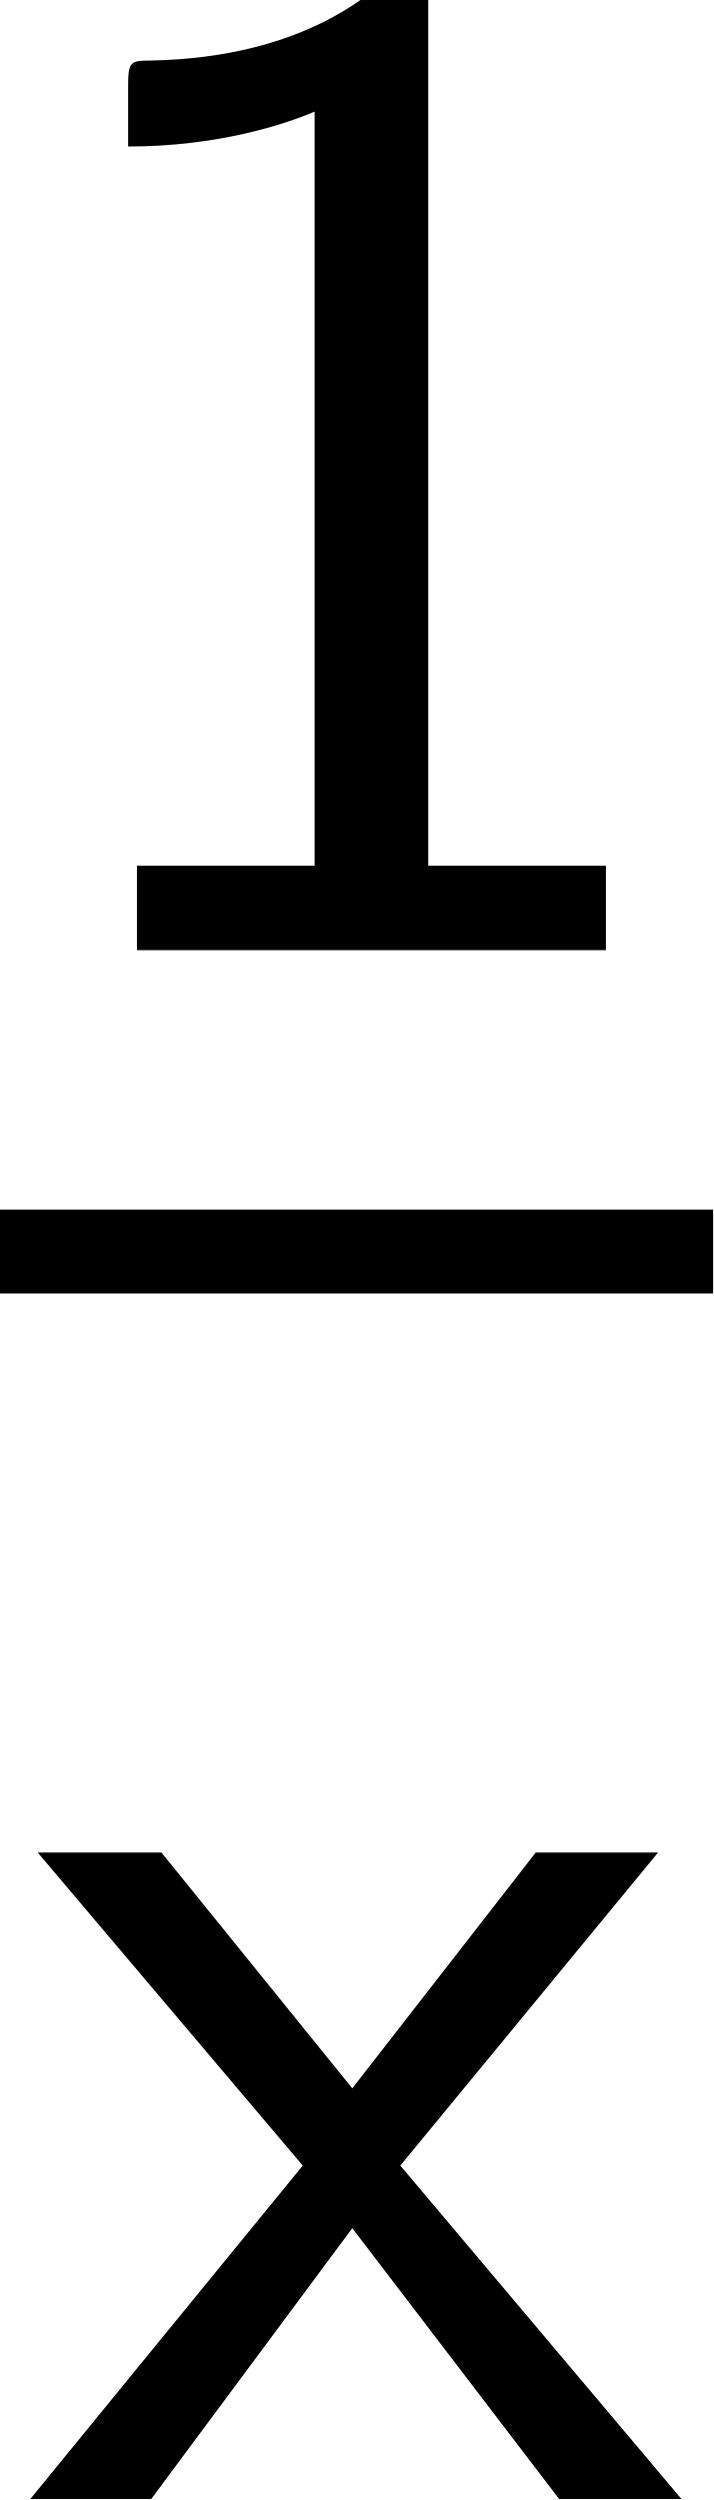
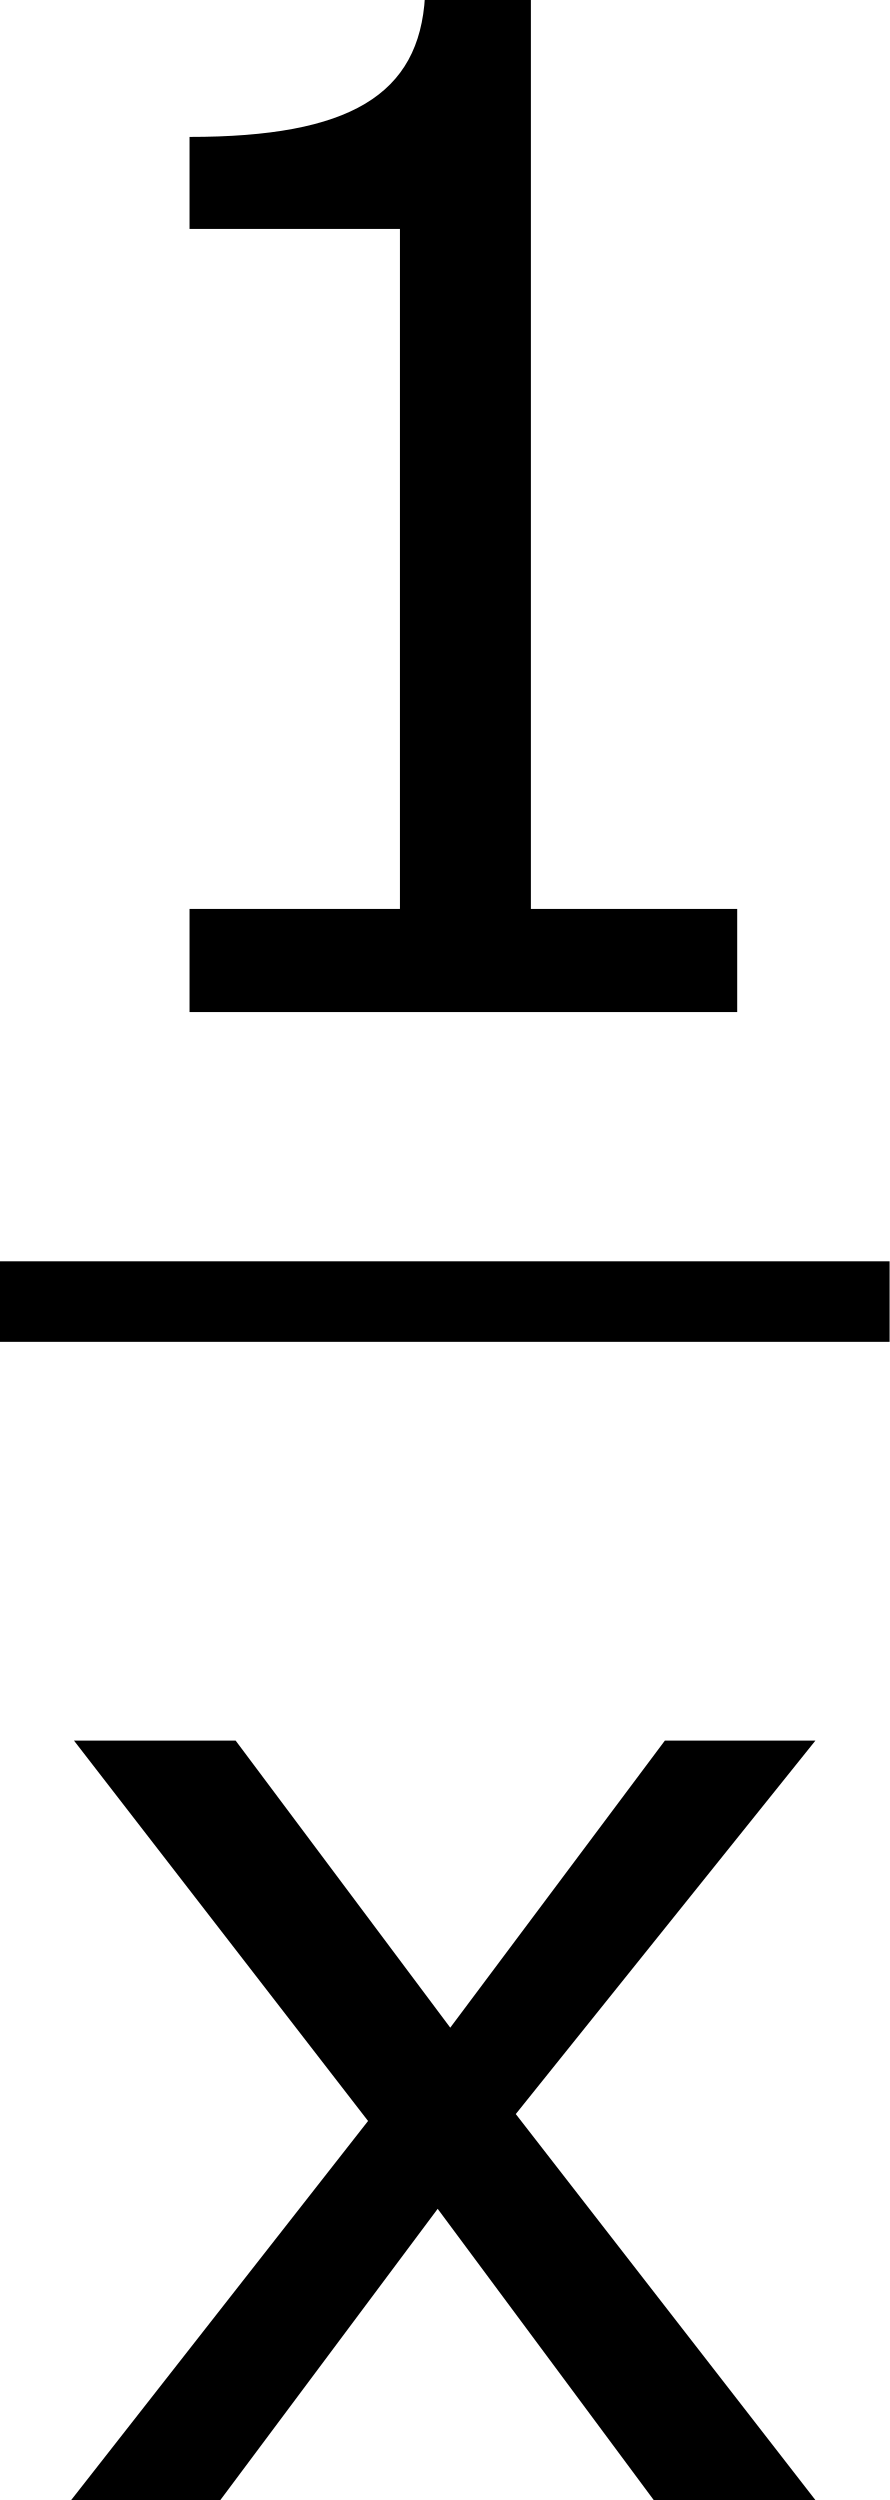
- <svg xmlns="http://www.w3.org/2000/svg" xmlns:xlink="http://www.w3.org/1999/xlink" height="27.825pt" version="1.1" viewBox="-0.305 -0.245 7.937 27.825" width="7.937pt">
+ <svg xmlns="http://www.w3.org/2000/svg" xmlns:xlink="http://www.w3.org/1999/xlink" height="28.974pt" version="1.1" viewBox="-0.305 -0.245 10.31 28.974" width="10.31pt">
  <defs>
-     <path d="M4.218 -9.698H3.945C3.716 -9.468 3.027 -8.794 1.478 -8.766C1.277 -8.766 1.262 -8.751 1.262 -8.493V-7.919C2.138 -7.919 2.798 -8.134 3.099 -8.263V-0.832H1.349V0H5.968V-0.832H4.218V-9.698Z" id="g0-49" />
-     <path d="M3.644 -3.285L6.183 -6.37H4.978L3.171 -4.046L1.291 -6.37H0.072L2.683 -3.285L0 0H1.191L3.171 -2.668L5.208 0H6.413L3.644 -3.285Z" id="g0-120" />
+     <path d="M7.561 0V-1.058H5.445V-10.419H4.359C4.302 -9.405 3.587 -8.976 1.944 -8.976V-8.032H4.102V-1.058H1.944V0H7.561Z" id="g1-49" />
+     <path d="M8.047 0L4.974 -3.959L8.047 -7.789H6.503L4.302 -4.845L2.101 -7.789H0.443L3.459 -3.888L0.414 0H1.944L4.173 -2.987L6.389 0H8.047Z" id="g1-120" />
  </defs>
-   <g id="page1" transform="matrix(1.13 0 0 1.13 -81.586 -65.5798)">
-     <use x="71.93" xlink:href="#g0-49" y="67.181" />
-     <rect height="0.826" width="7.024" x="71.93" y="69.738" />
-     <use x="72.229" xlink:href="#g0-120" y="82.442" />
+   <g id="page1" transform="matrix(1.13 0 0 1.13 -81.586 -65.6366)">
+     <use x="71.93" xlink:href="#g1-49" y="68.249" />
+     <rect height="0.826" width="9.124" x="71.93" y="70.805" />
+     <use x="72.246" xlink:href="#g1-120" y="83.51" />
  </g>
</svg>
